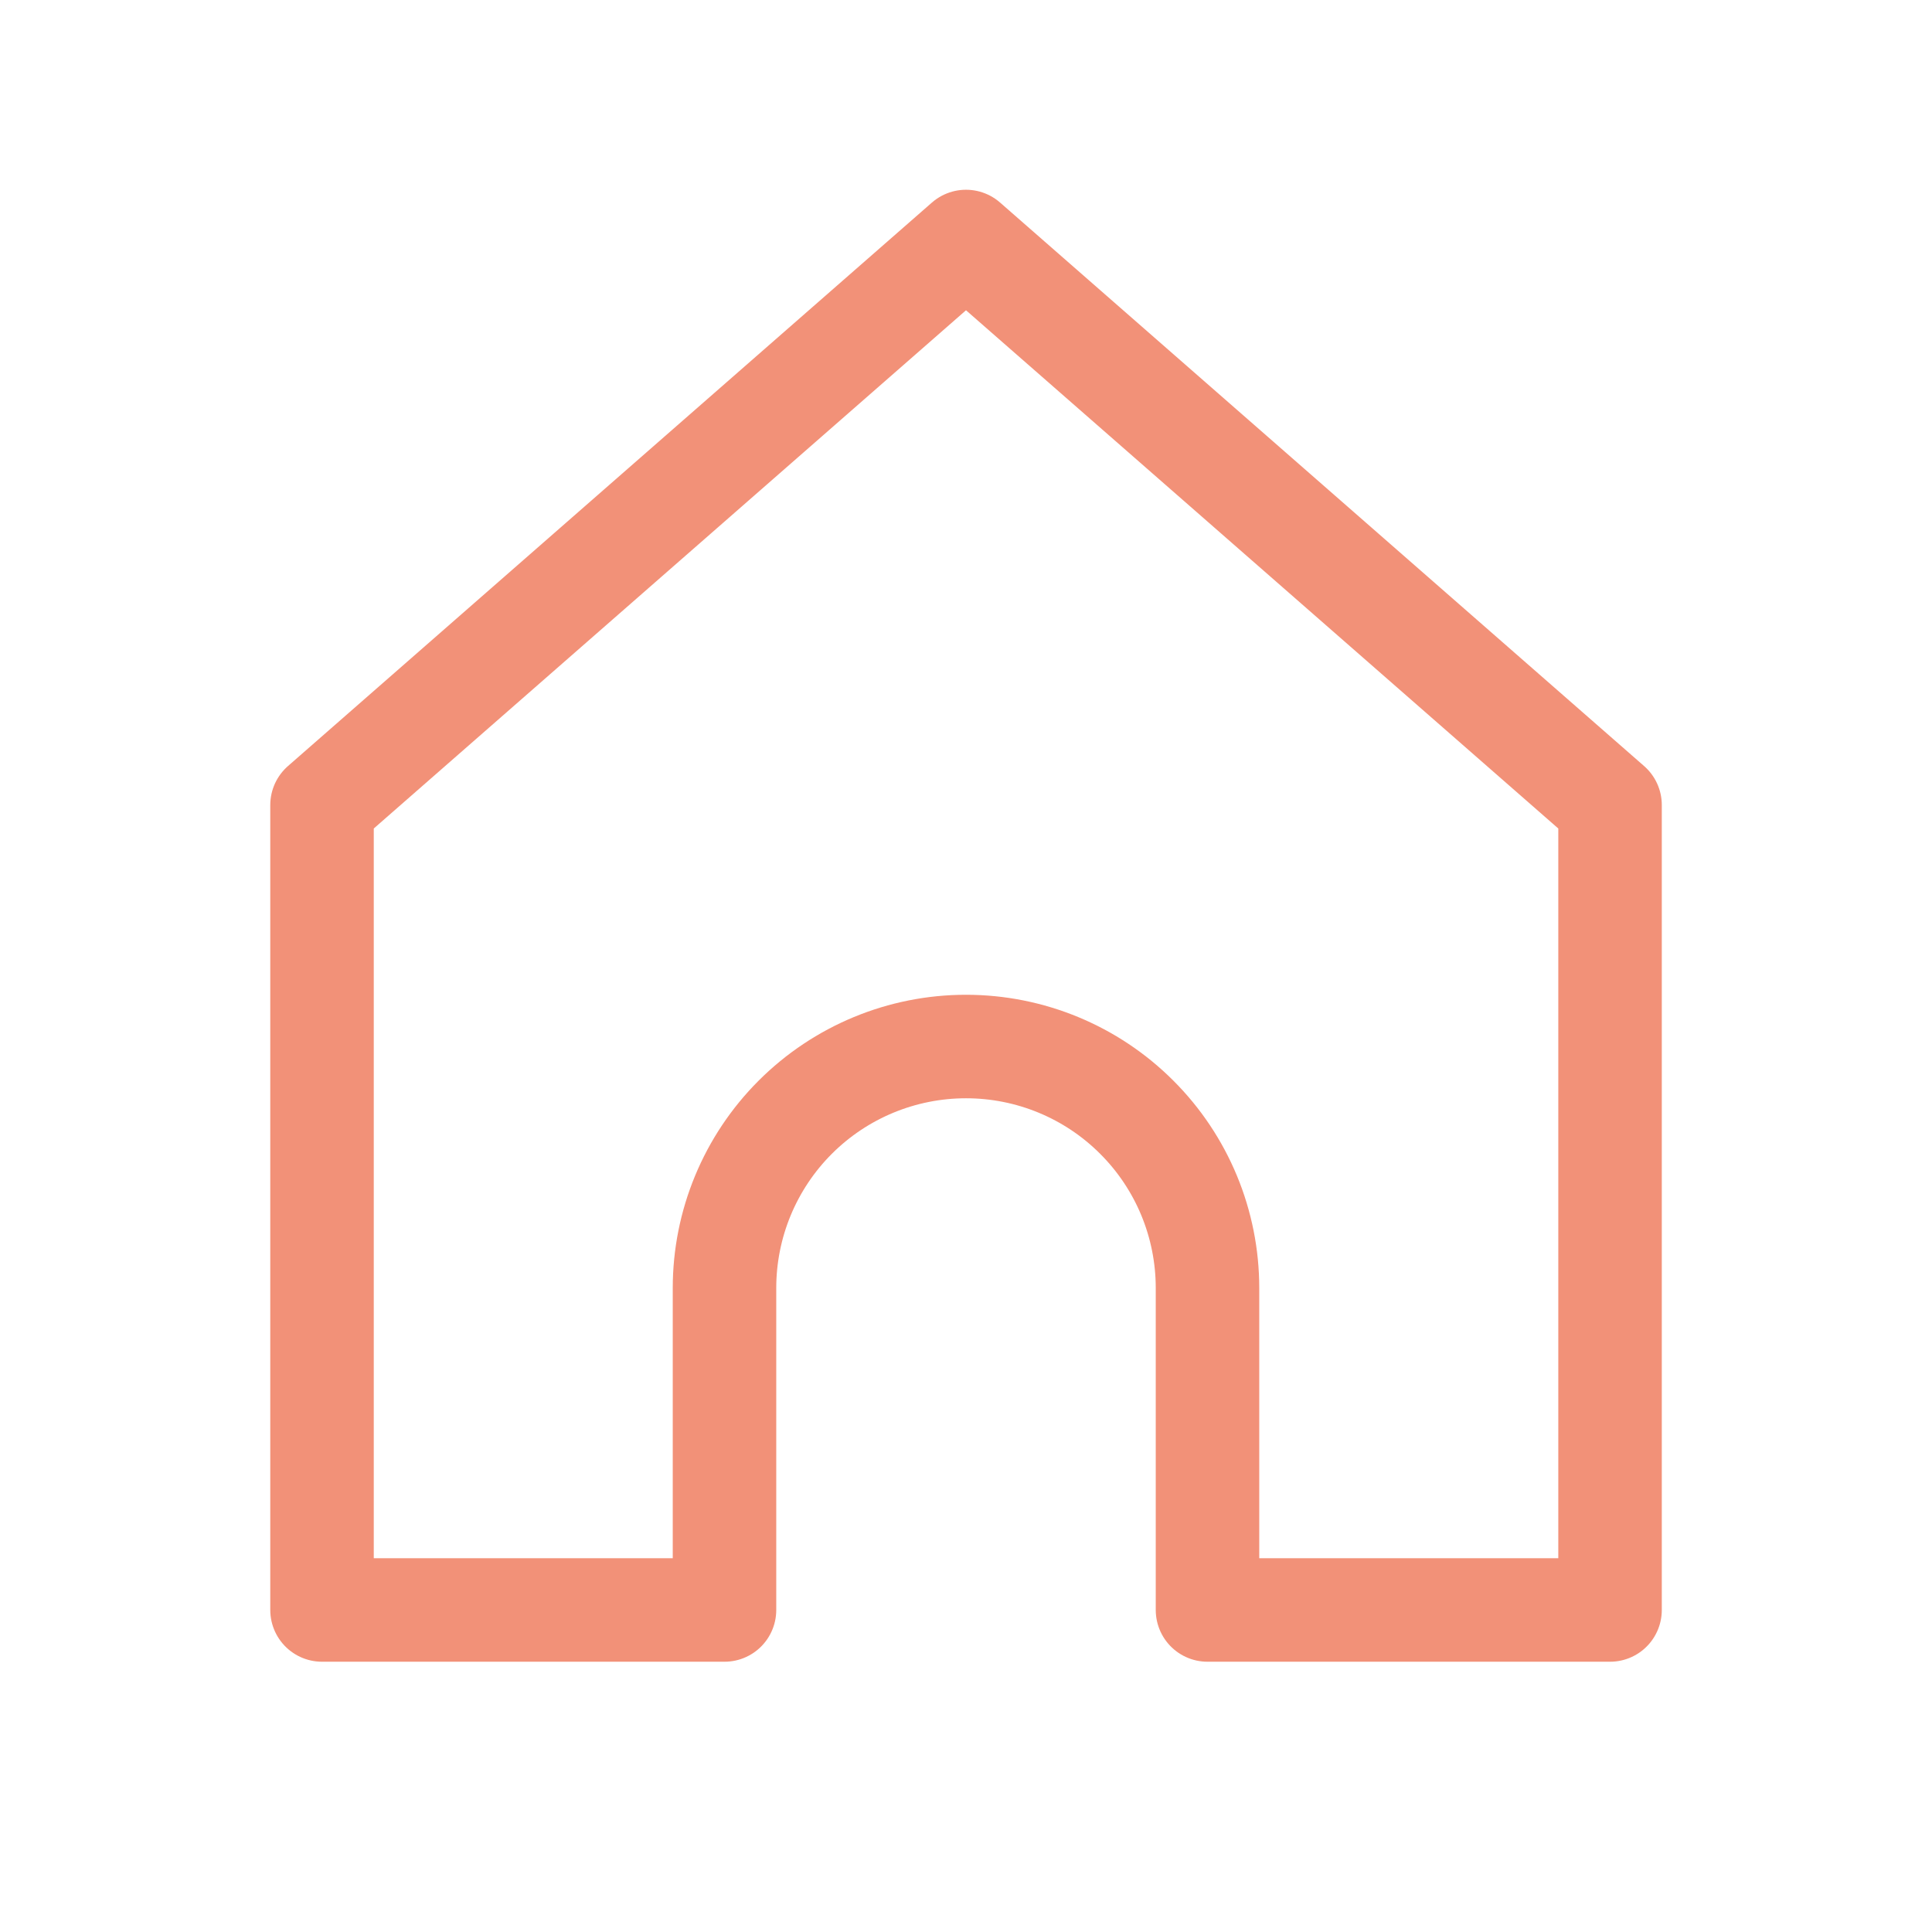
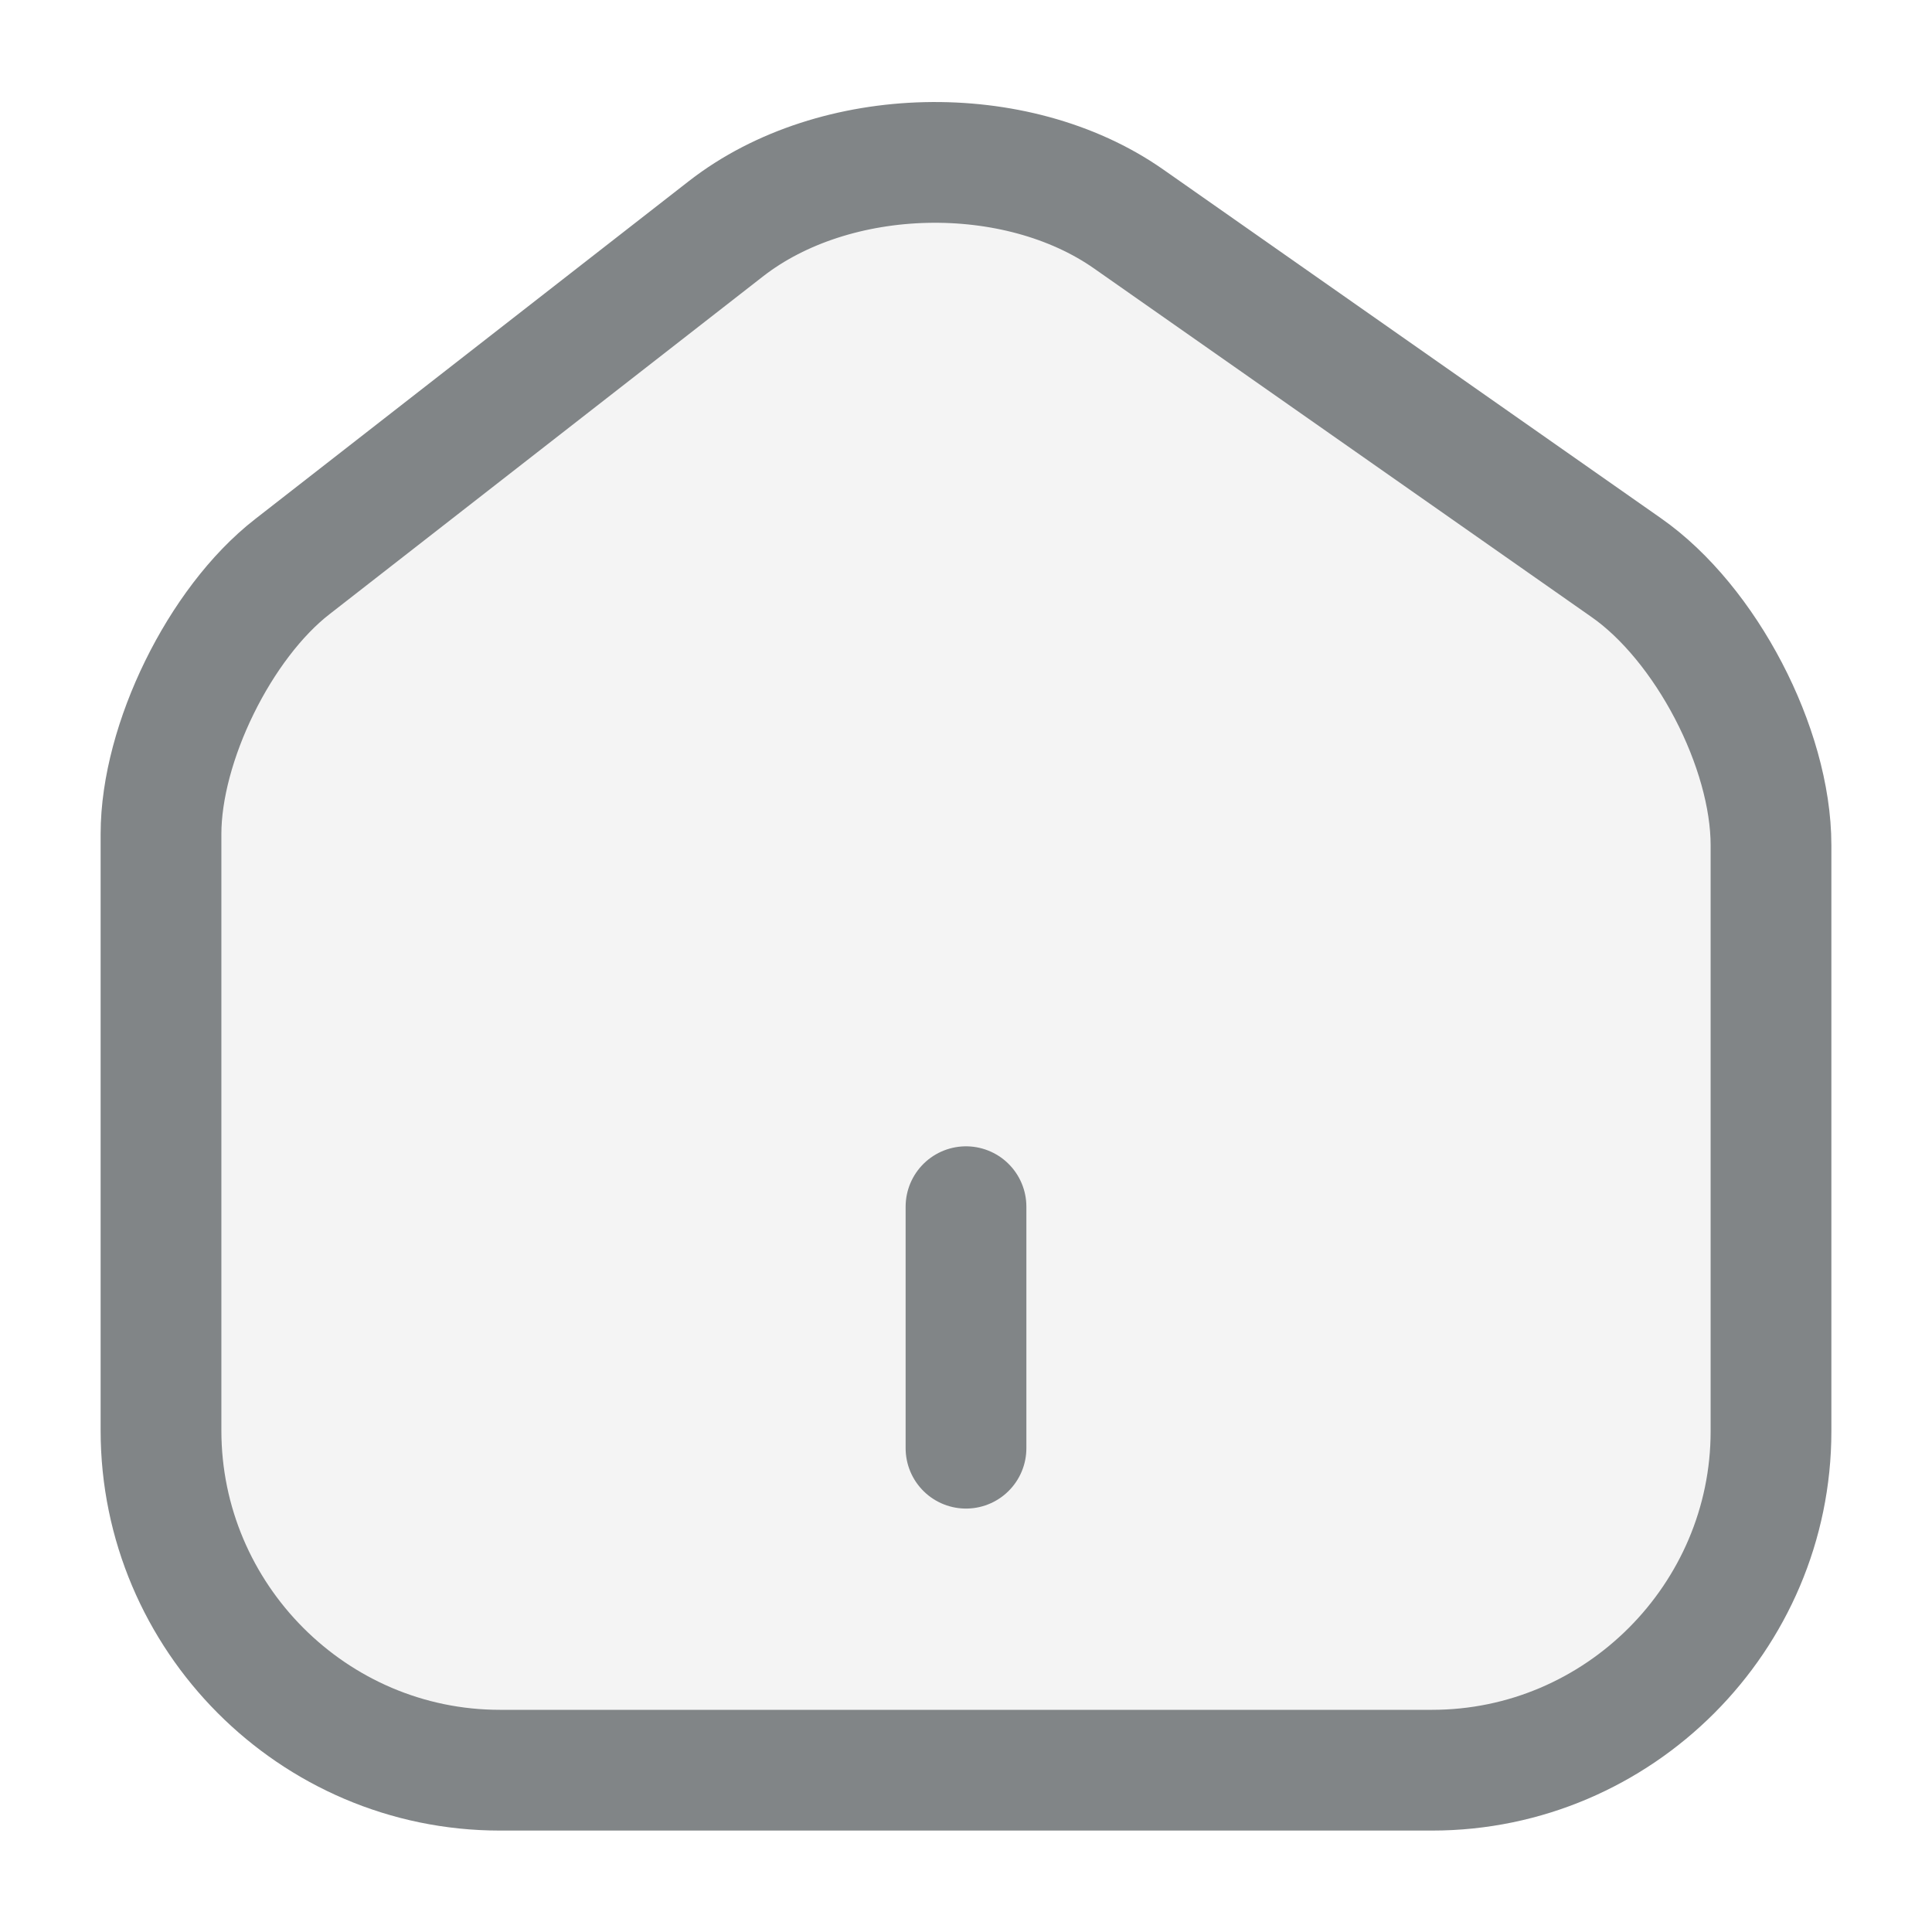
- <svg xmlns="http://www.w3.org/2000/svg" width="28" height="28" viewBox="0 0 28 28" fill="none">
-   <path d="M4.667 11.667L14 3.5L23.334 11.667L23.334 23.333H17.5V18.667C17.5 17.738 17.132 16.848 16.475 16.192C15.819 15.535 14.929 15.167 14 15.167C13.072 15.167 12.182 15.535 11.525 16.192C10.869 16.848 10.5 17.738 10.5 18.667V23.333H4.667L4.667 11.667Z" stroke="#F29178" stroke-width="1.5" stroke-linecap="round" stroke-linejoin="round" />
+ <svg xmlns="http://www.w3.org/2000/svg" width="24" height="24" viewBox="0 0 24 24" fill="none">
+   <path d="M9.02 2.84L3.63 7.04C2.73 7.74 2 9.23 2 10.36V17.77C2 20.09 3.89 21.99 6.21 21.99H17.79C20.11 21.99 22 20.09 22 17.78V10.5C22 9.29 21.19 7.74 20.2 7.05L14.02 2.72C12.62 1.74 10.37 1.79 9.02 2.84Z" fill="#F4F4F4" stroke="#818587" stroke-width="1.5" stroke-linecap="round" stroke-linejoin="round" />
+   <path d="M12 17.99V14.99V17.99Z" fill="#F4F4F4" />
+   <path d="M12 17.99V14.99" stroke="#818587" stroke-width="1.5" stroke-linecap="round" stroke-linejoin="round" />
</svg>
